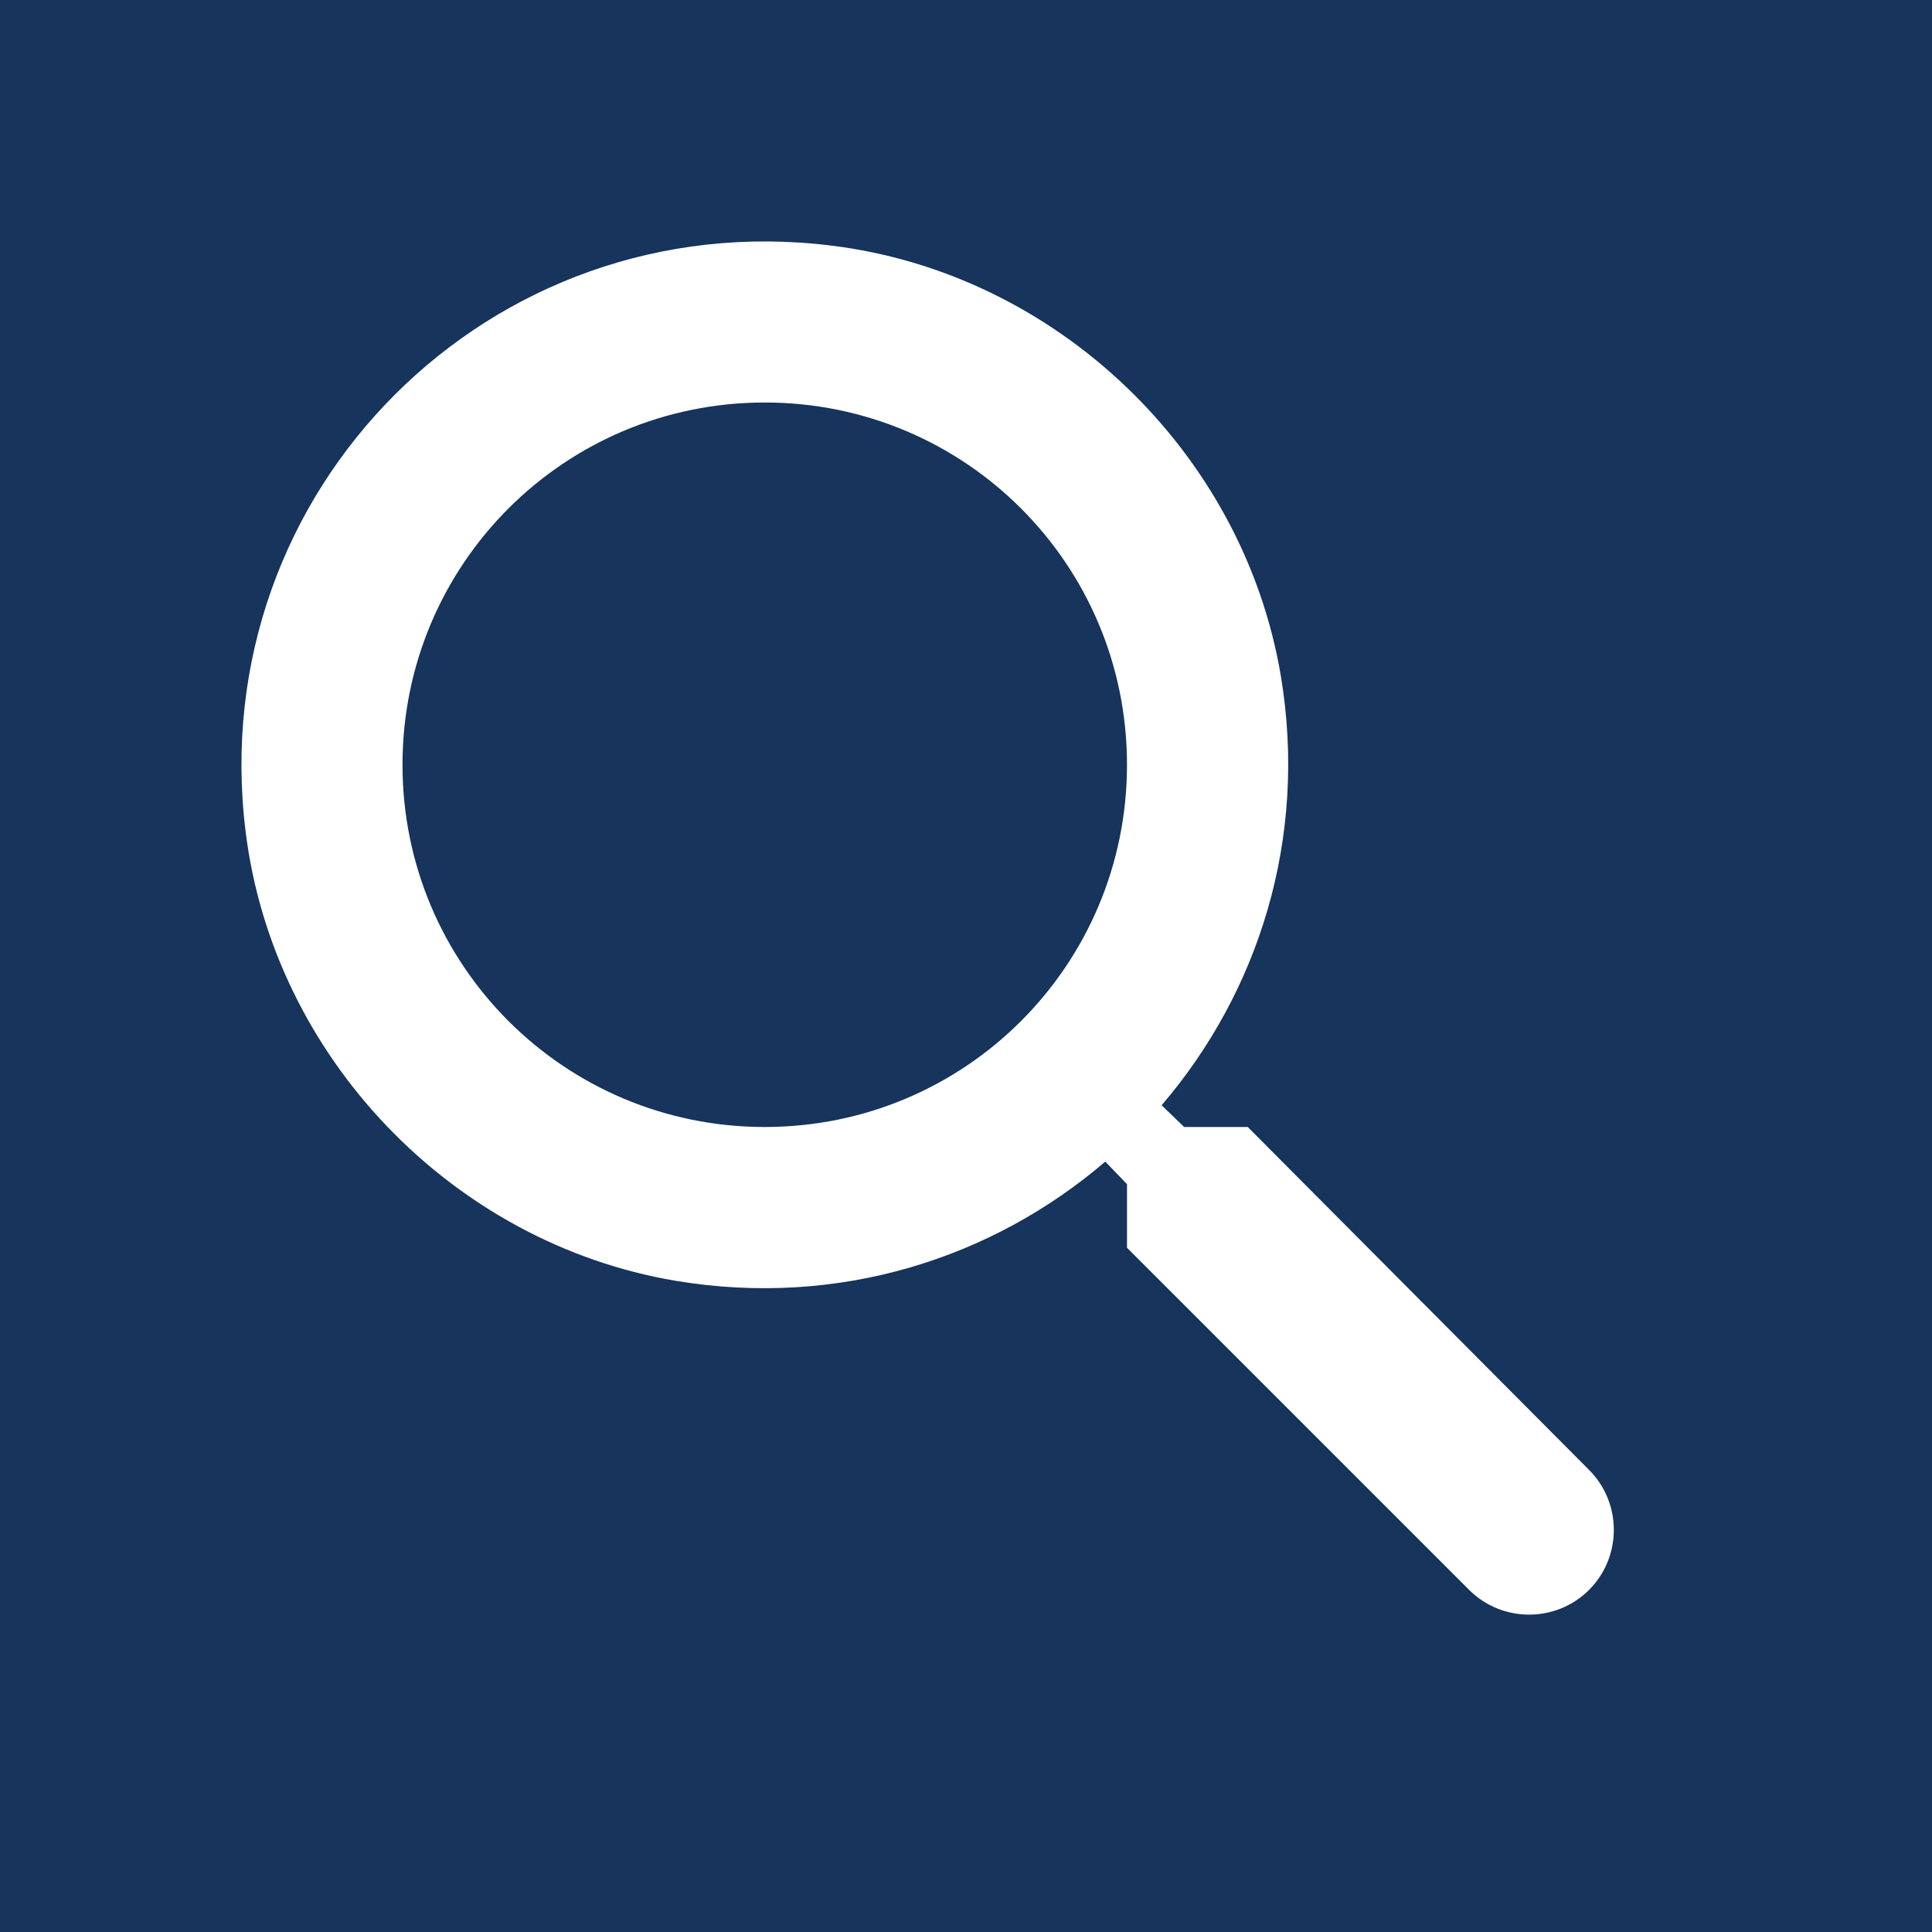
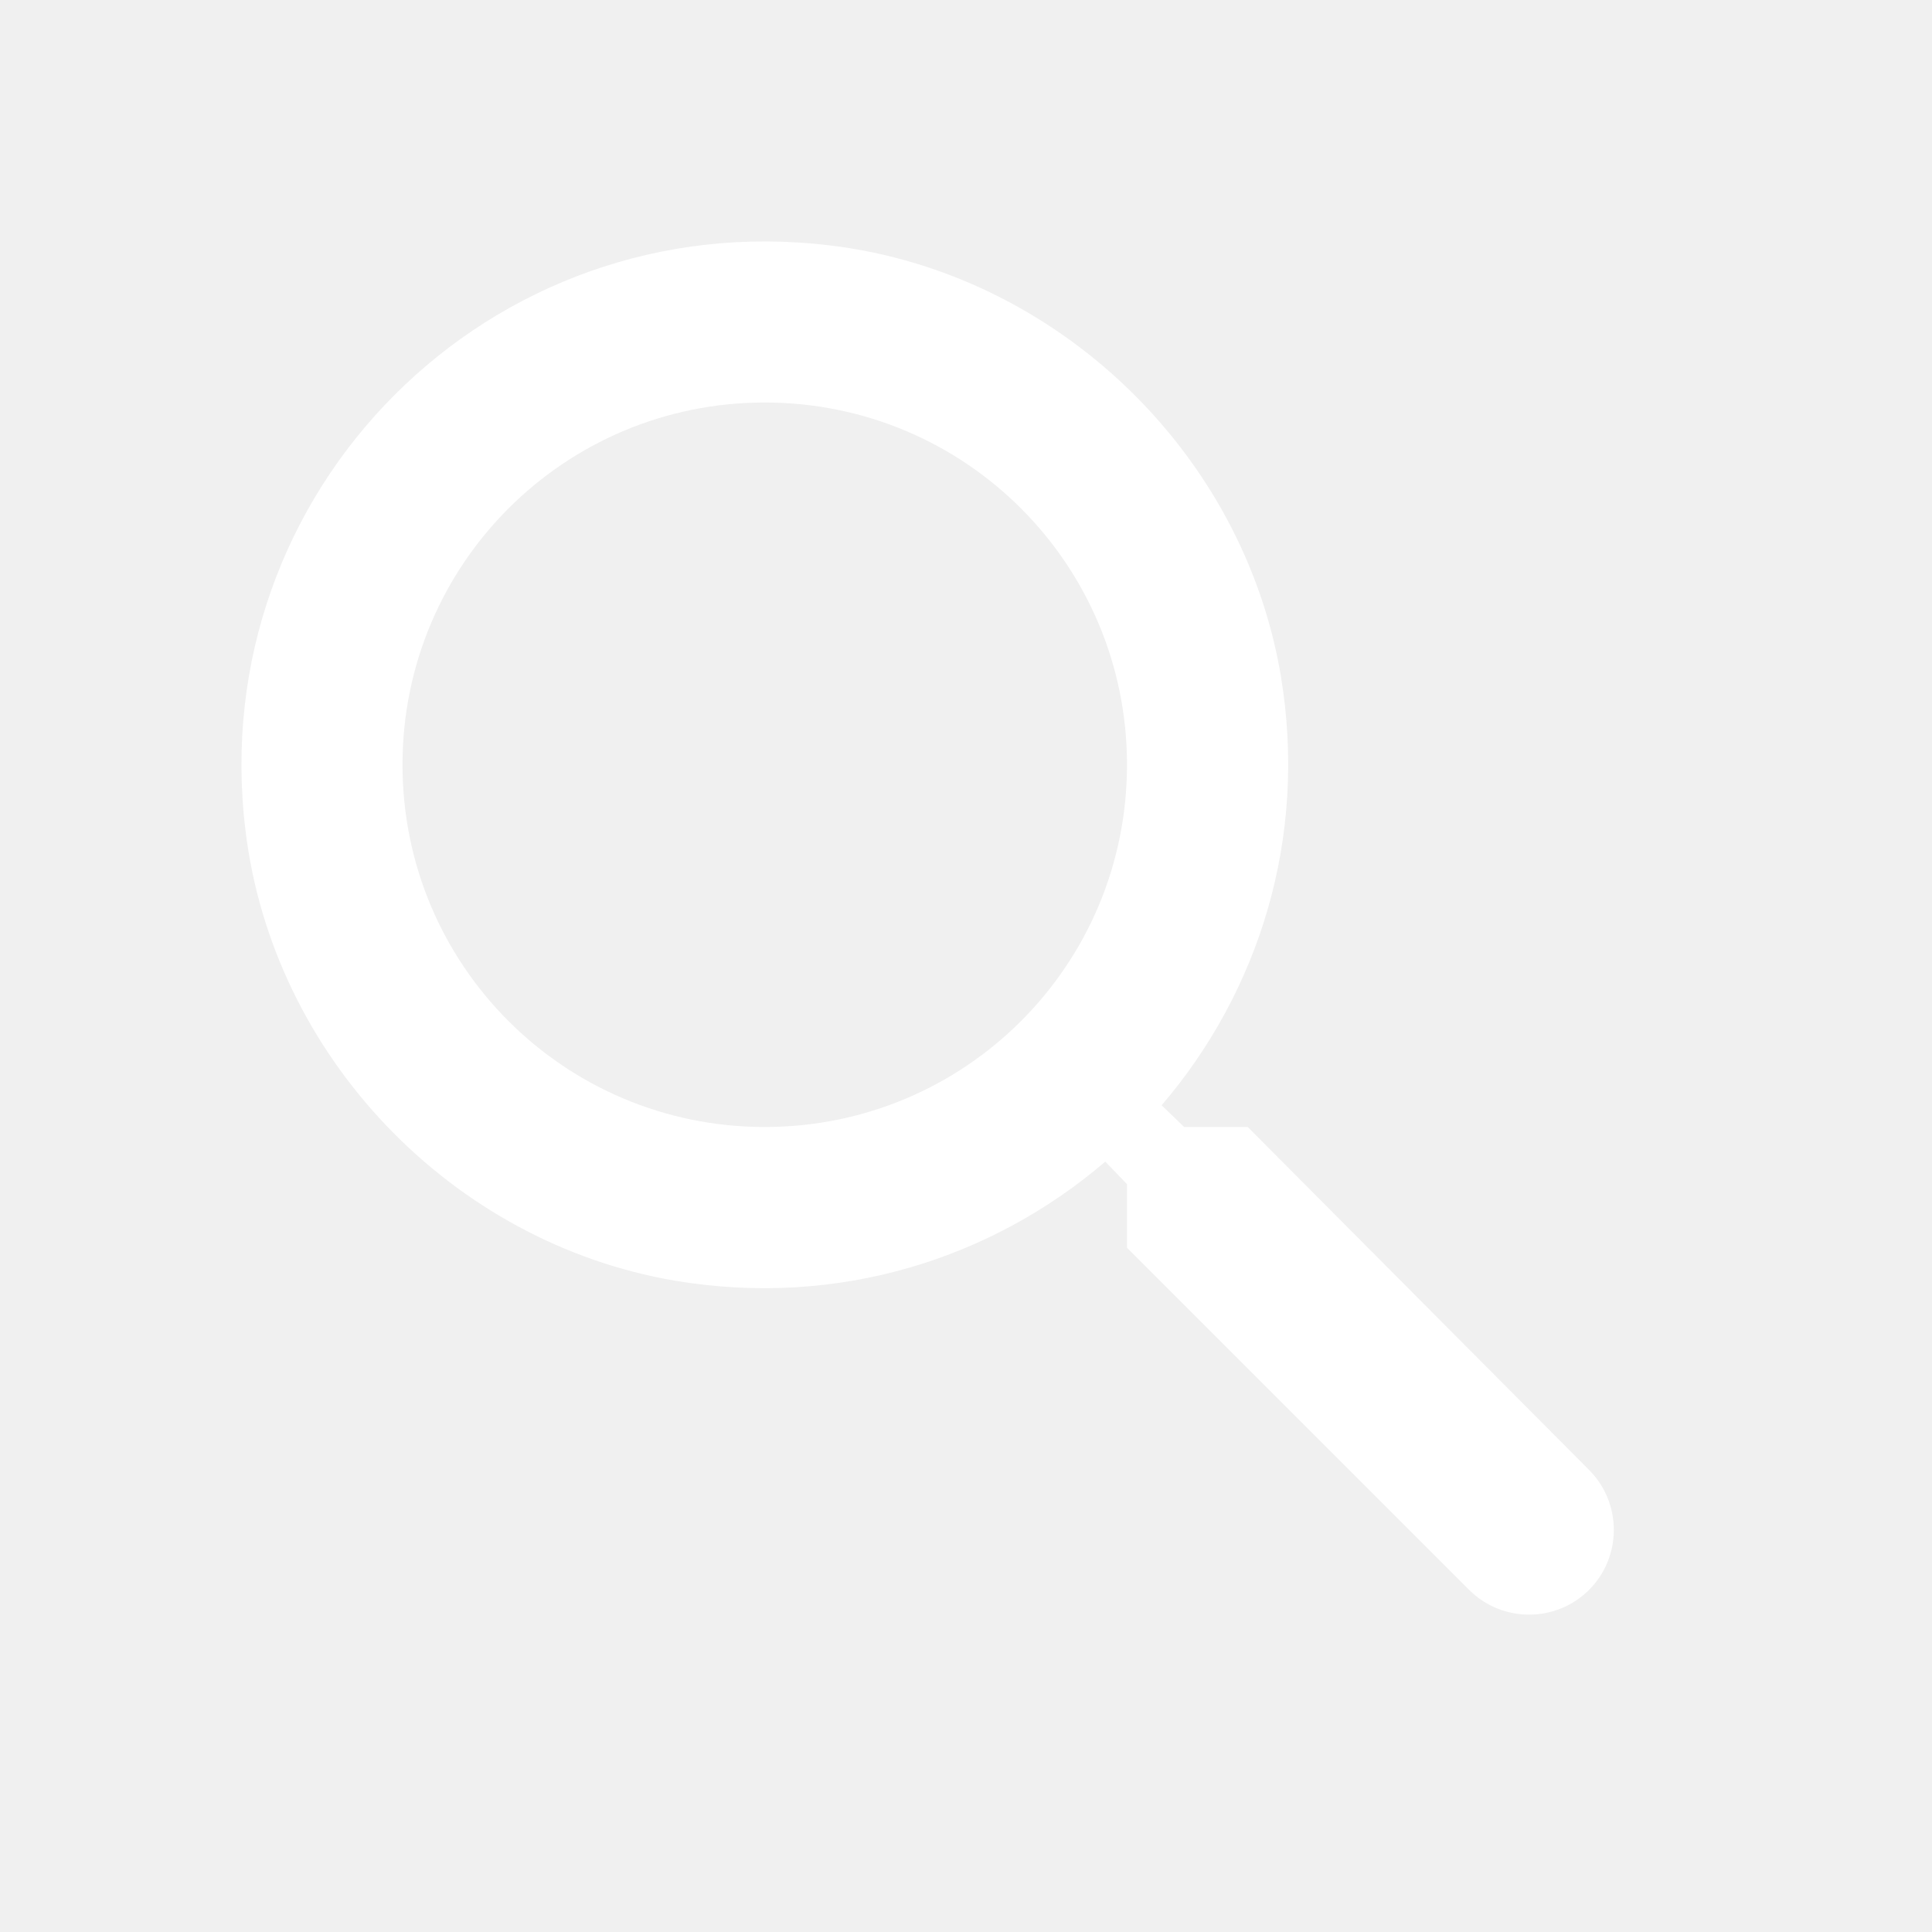
<svg xmlns="http://www.w3.org/2000/svg" height="50" viewBox="0 0 24 24" width="50" fill="white">
-   <path d="M0 0h24v24H0V0z" fill="#16345C" />
+   <path d="M0 0h24v24H0V0z" fill="none" />
  <path d="M15.5 14h-.79l-.28-.27c1.2-1.4 1.82-3.31 1.48-5.34-.47-2.78-2.79-5-5.59-5.34-4.23-.52-7.79 3.04-7.27 7.27.34 2.8 2.56 5.12 5.34 5.59 2.03.34 3.94-.28 5.34-1.48l.27.28v.79l4.25 4.25c.41.41 1.08.41 1.49 0 .41-.41.41-1.08 0-1.49L15.5 14zm-6 0C7.01 14 5 11.99 5 9.5S7.01 5 9.5 5 14 7.01 14 9.5 11.99 14 9.5 14z" />
</svg>
